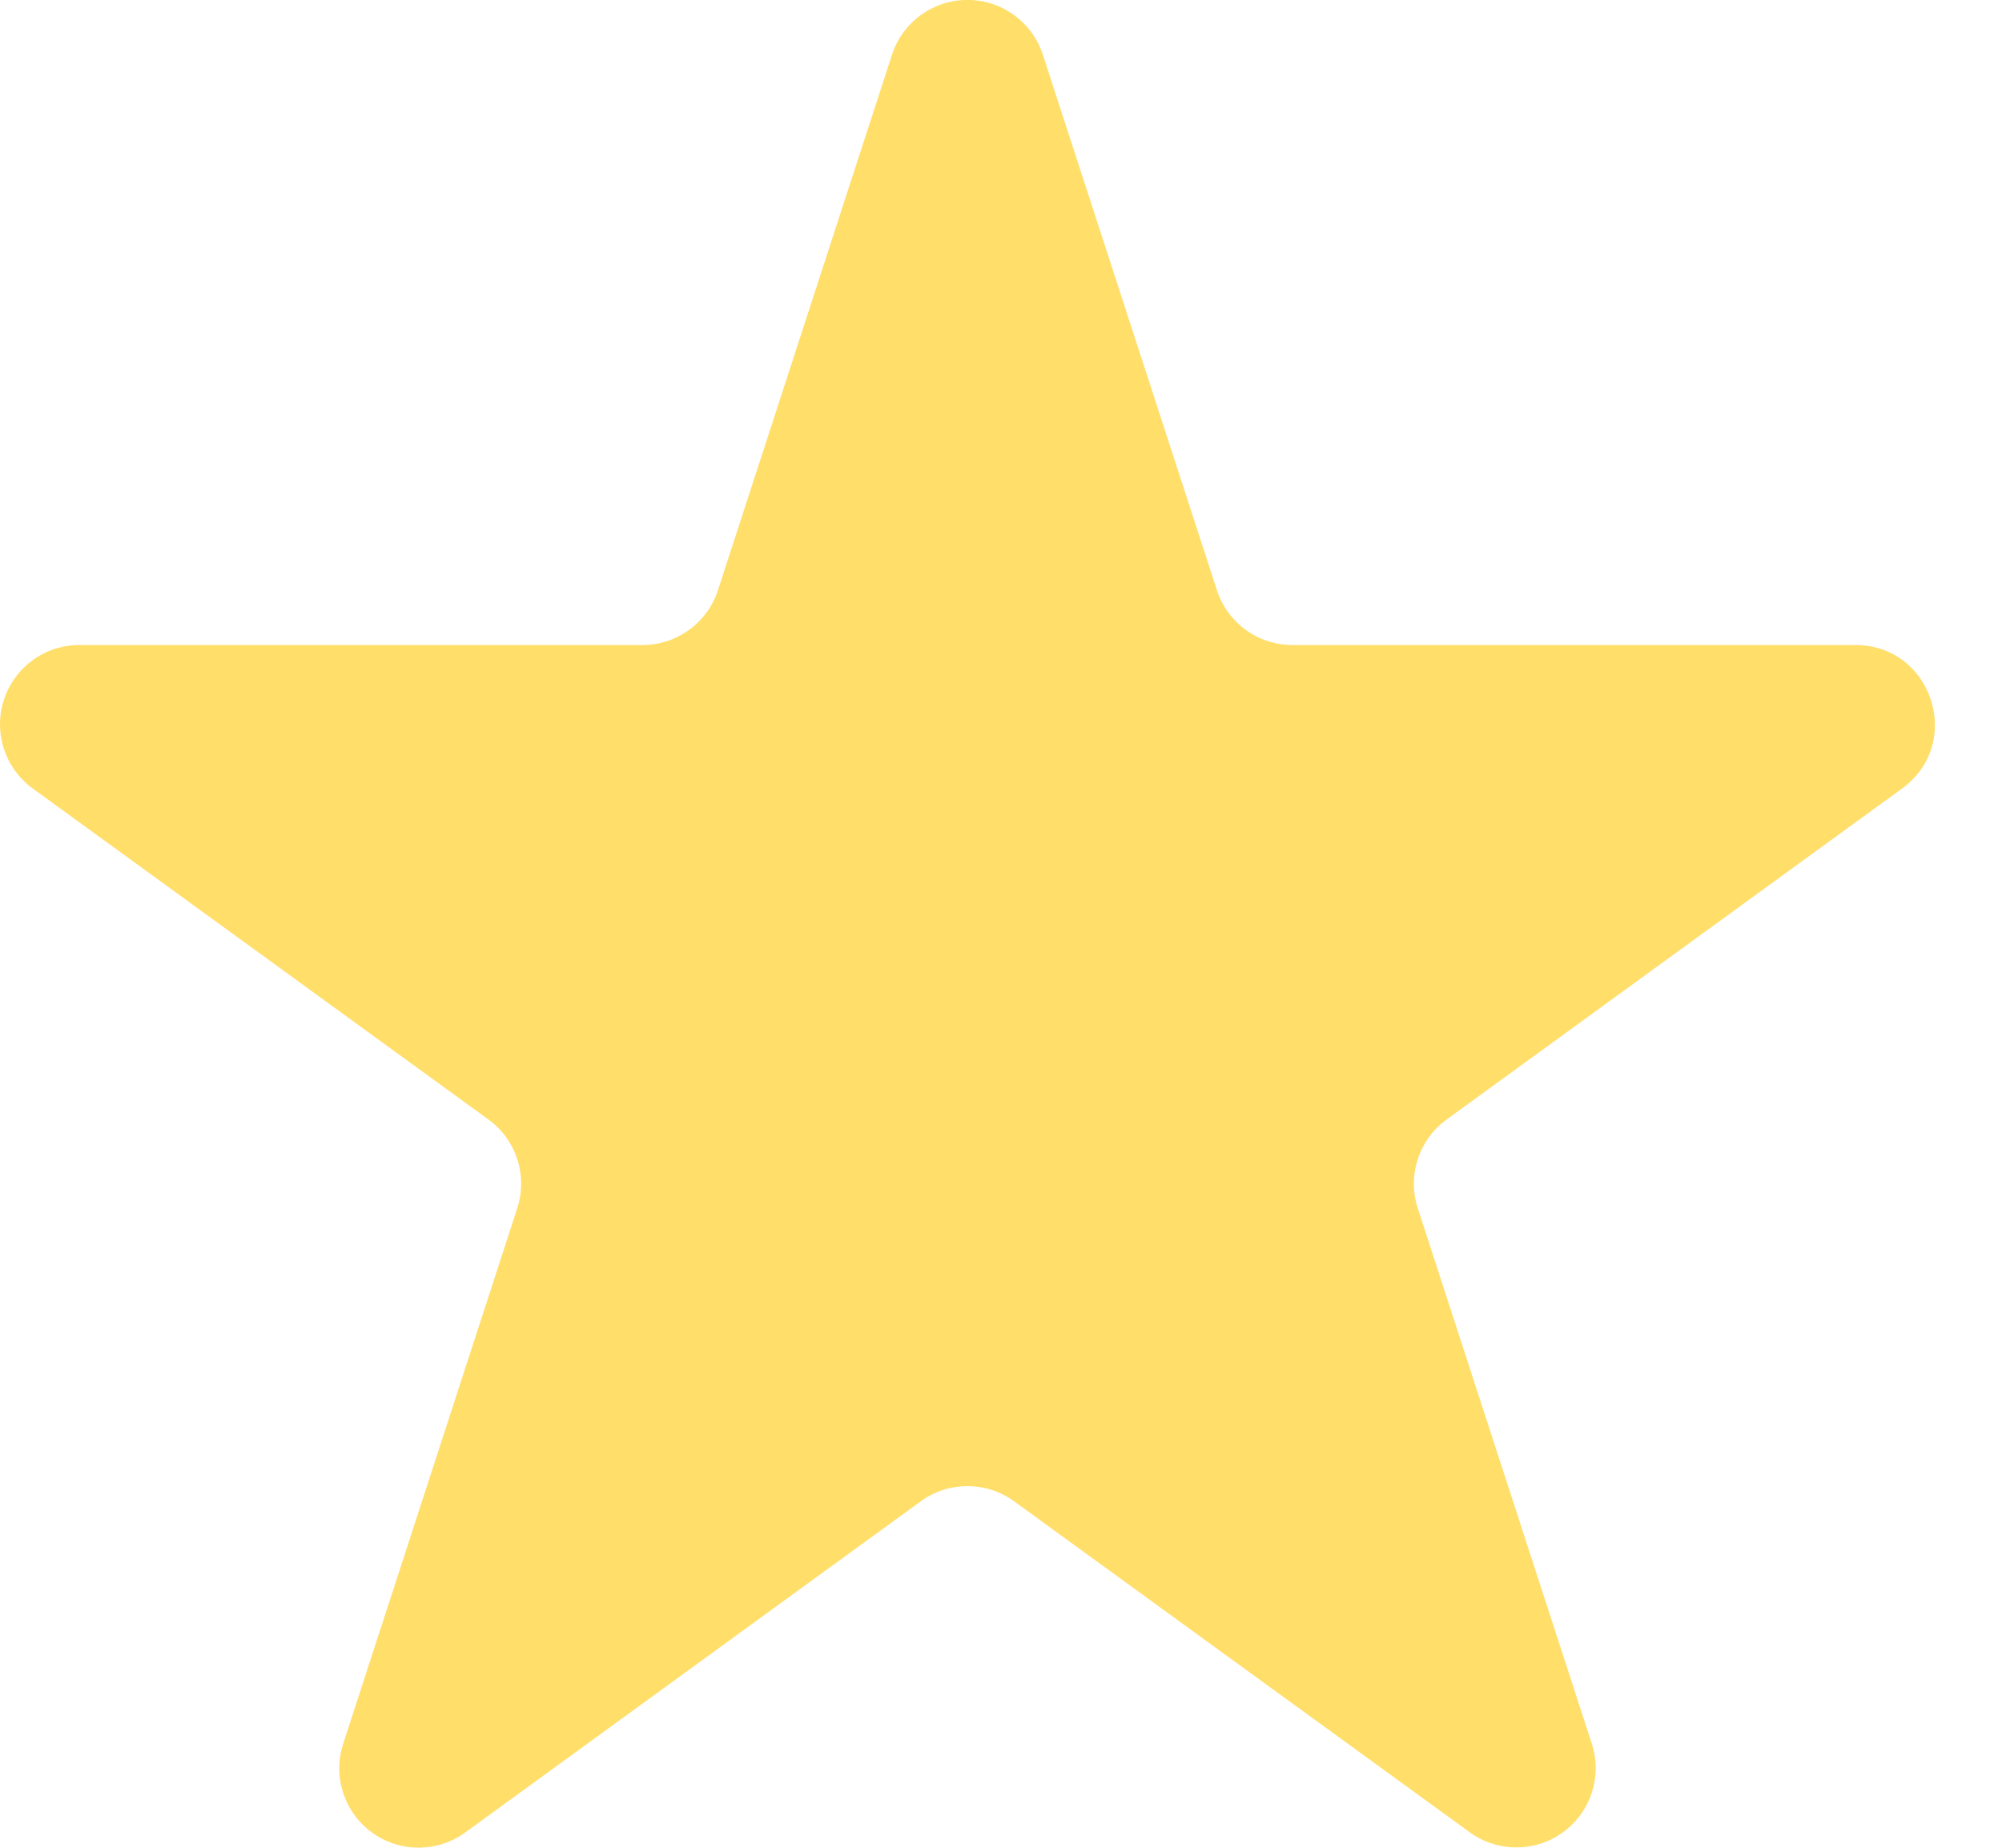
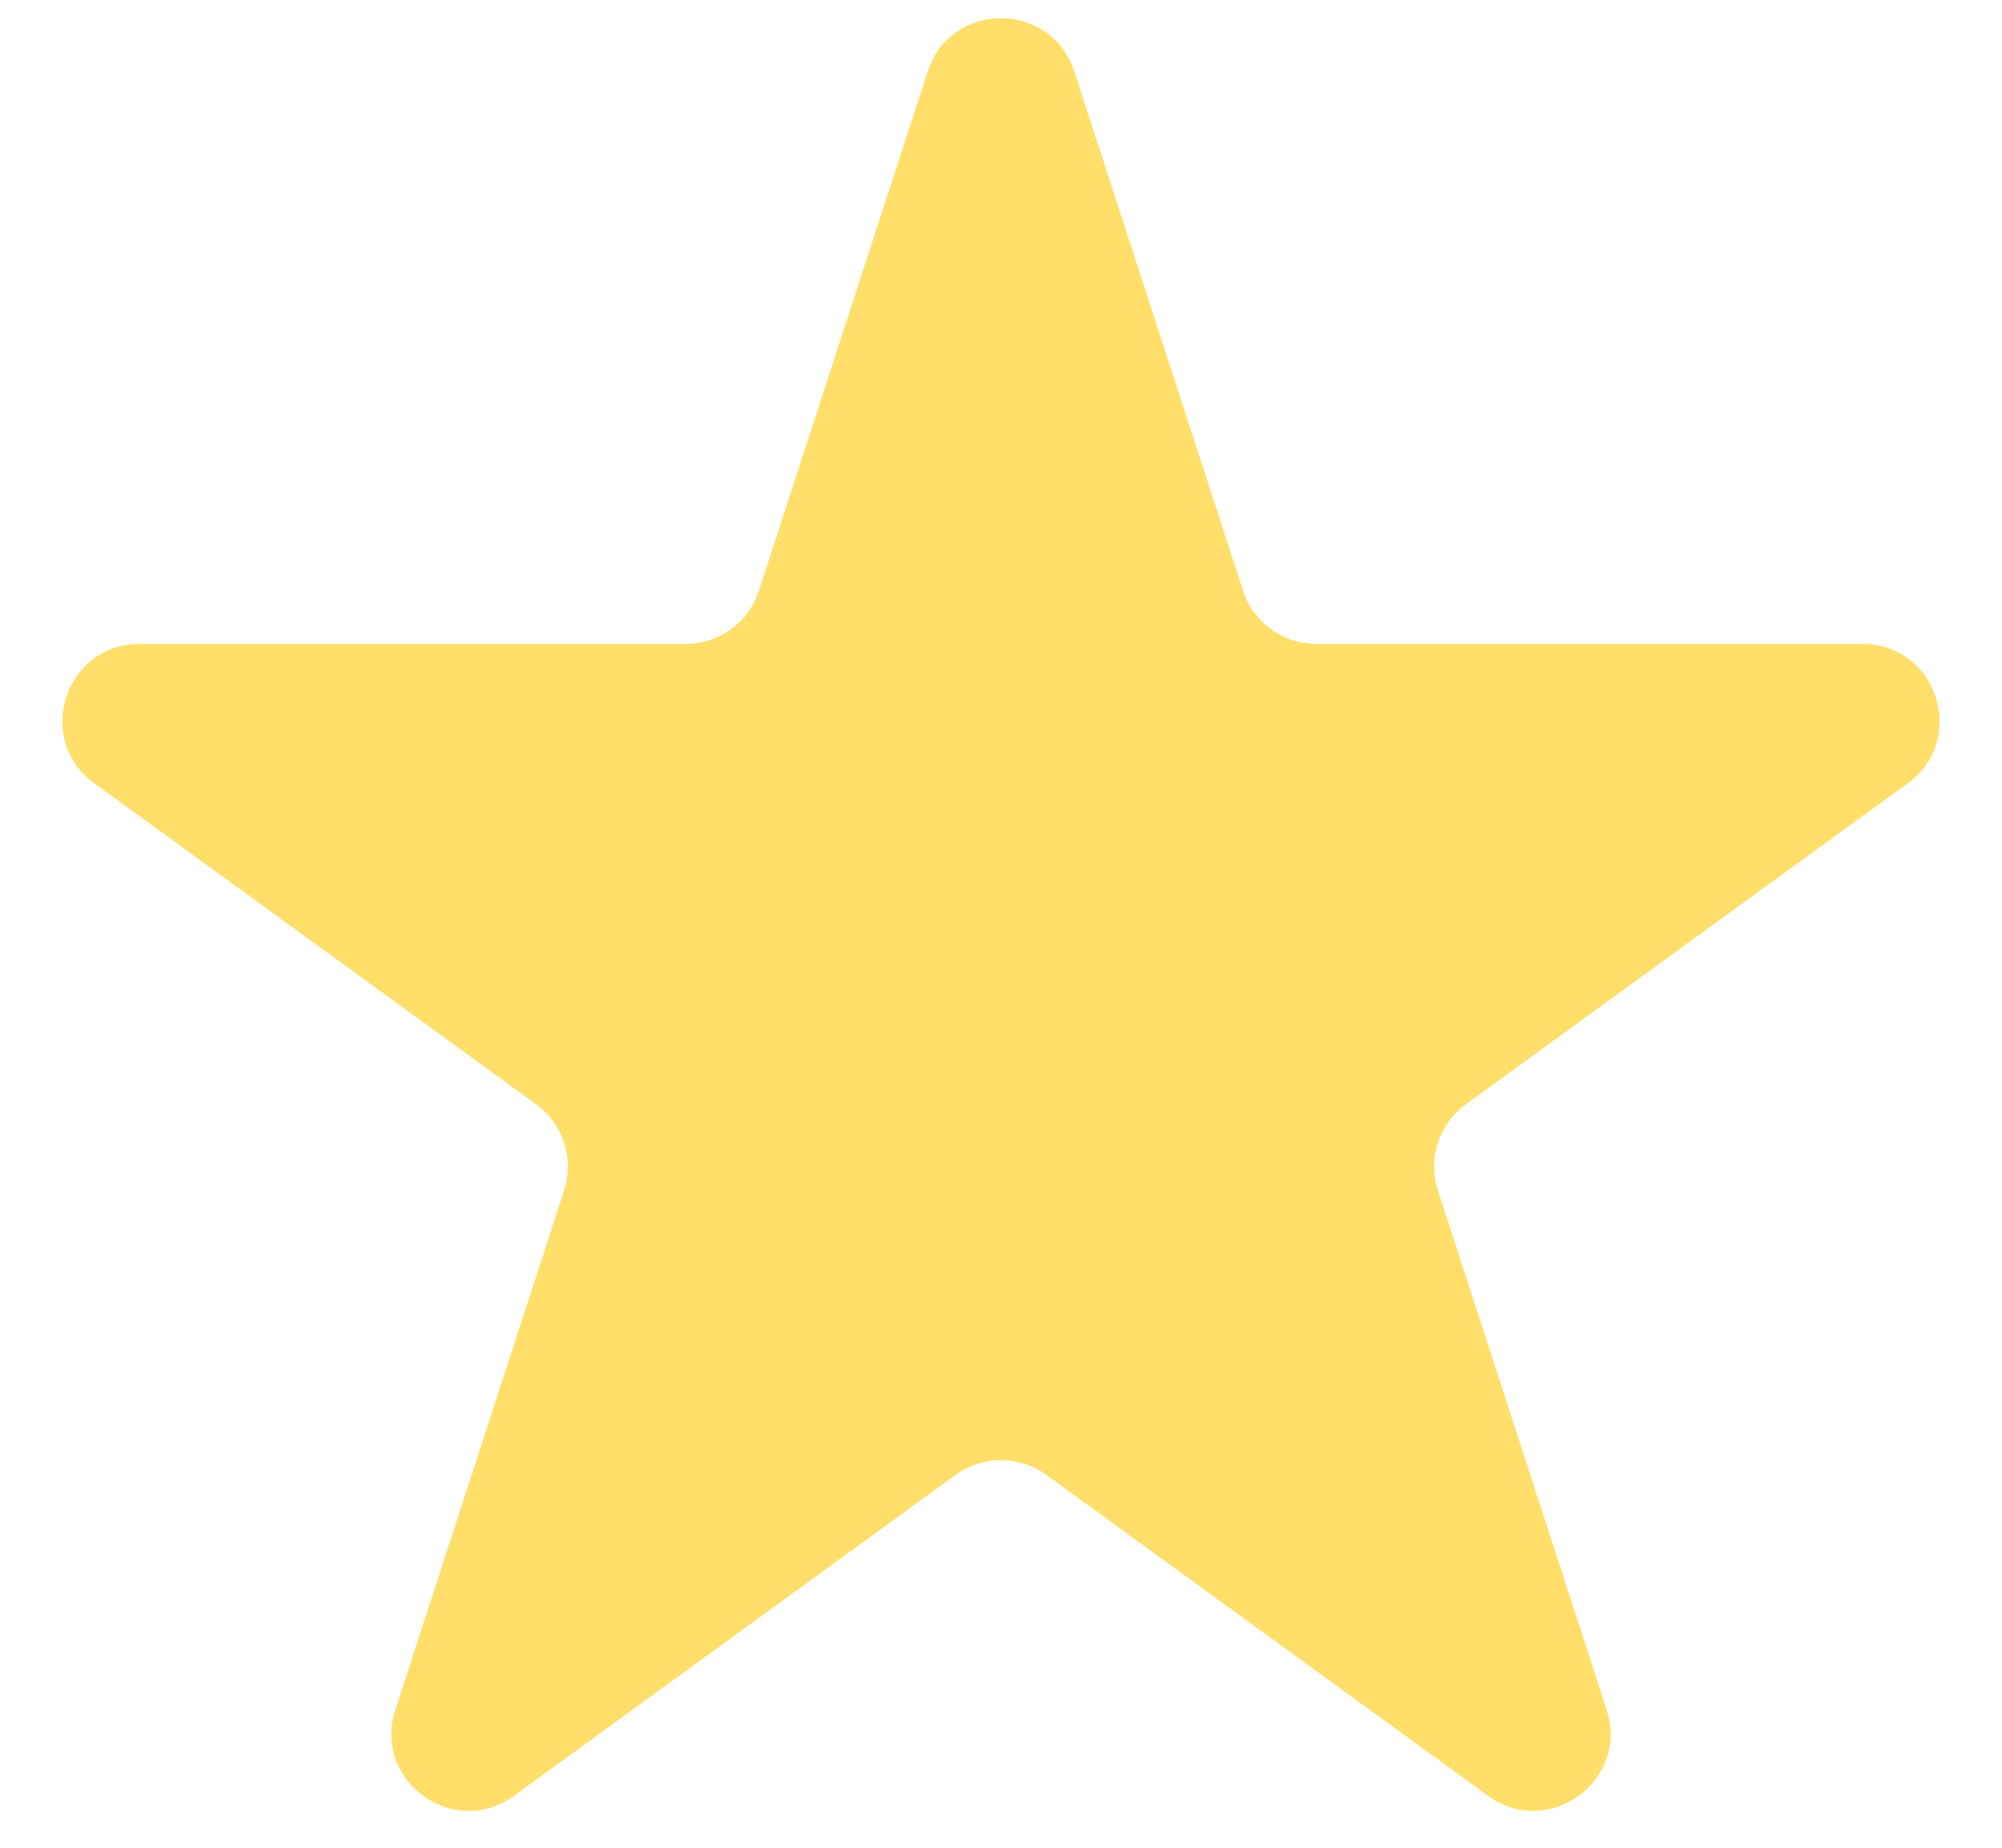
- <svg xmlns="http://www.w3.org/2000/svg" width="13" height="12" fill="none" viewBox="0 0 13 12">
-   <path fill="#FFDE6A" d="M5.792.356a.515.515 0 0 1 .98 0l1.13 3.477a.515.515 0 0 0 .49.356h3.656c.499 0 .707.639.303.932l-2.958 2.15a.515.515 0 0 0-.187.575l1.13 3.477a.515.515 0 0 1-.793.576L6.585 9.75a.515.515 0 0 0-.606 0L3.022 11.9a.515.515 0 0 1-.793-.577l1.13-3.477a.515.515 0 0 0-.188-.576L.213 5.121a.515.515 0 0 1 .303-.932h3.656a.515.515 0 0 0 .49-.356L5.792.356z" />
+ <svg xmlns="http://www.w3.org/2000/svg" width="13" height="12" viewBox="0 0 13 12" fill="none">
+   <path d="M6.024 0.464C6.174 0.003 6.826 0.003 6.976 0.464L8.072 3.837C8.139 4.043 8.331 4.182 8.547 4.182L12.094 4.182C12.578 4.182 12.78 4.802 12.388 5.087L9.518 7.172C9.343 7.299 9.27 7.525 9.337 7.731L10.433 11.104C10.582 11.565 10.055 11.948 9.663 11.663L6.794 9.578C6.619 9.451 6.381 9.451 6.206 9.578L3.337 11.663C2.945 11.948 2.417 11.565 2.567 11.104L3.663 7.731C3.73 7.525 3.657 7.299 3.482 7.172L0.612 5.087C0.22 4.802 0.422 4.182 0.906 4.182L4.453 4.182C4.669 4.182 4.861 4.043 4.928 3.837L6.024 0.464Z" fill="#FFDE6A" />
</svg>
